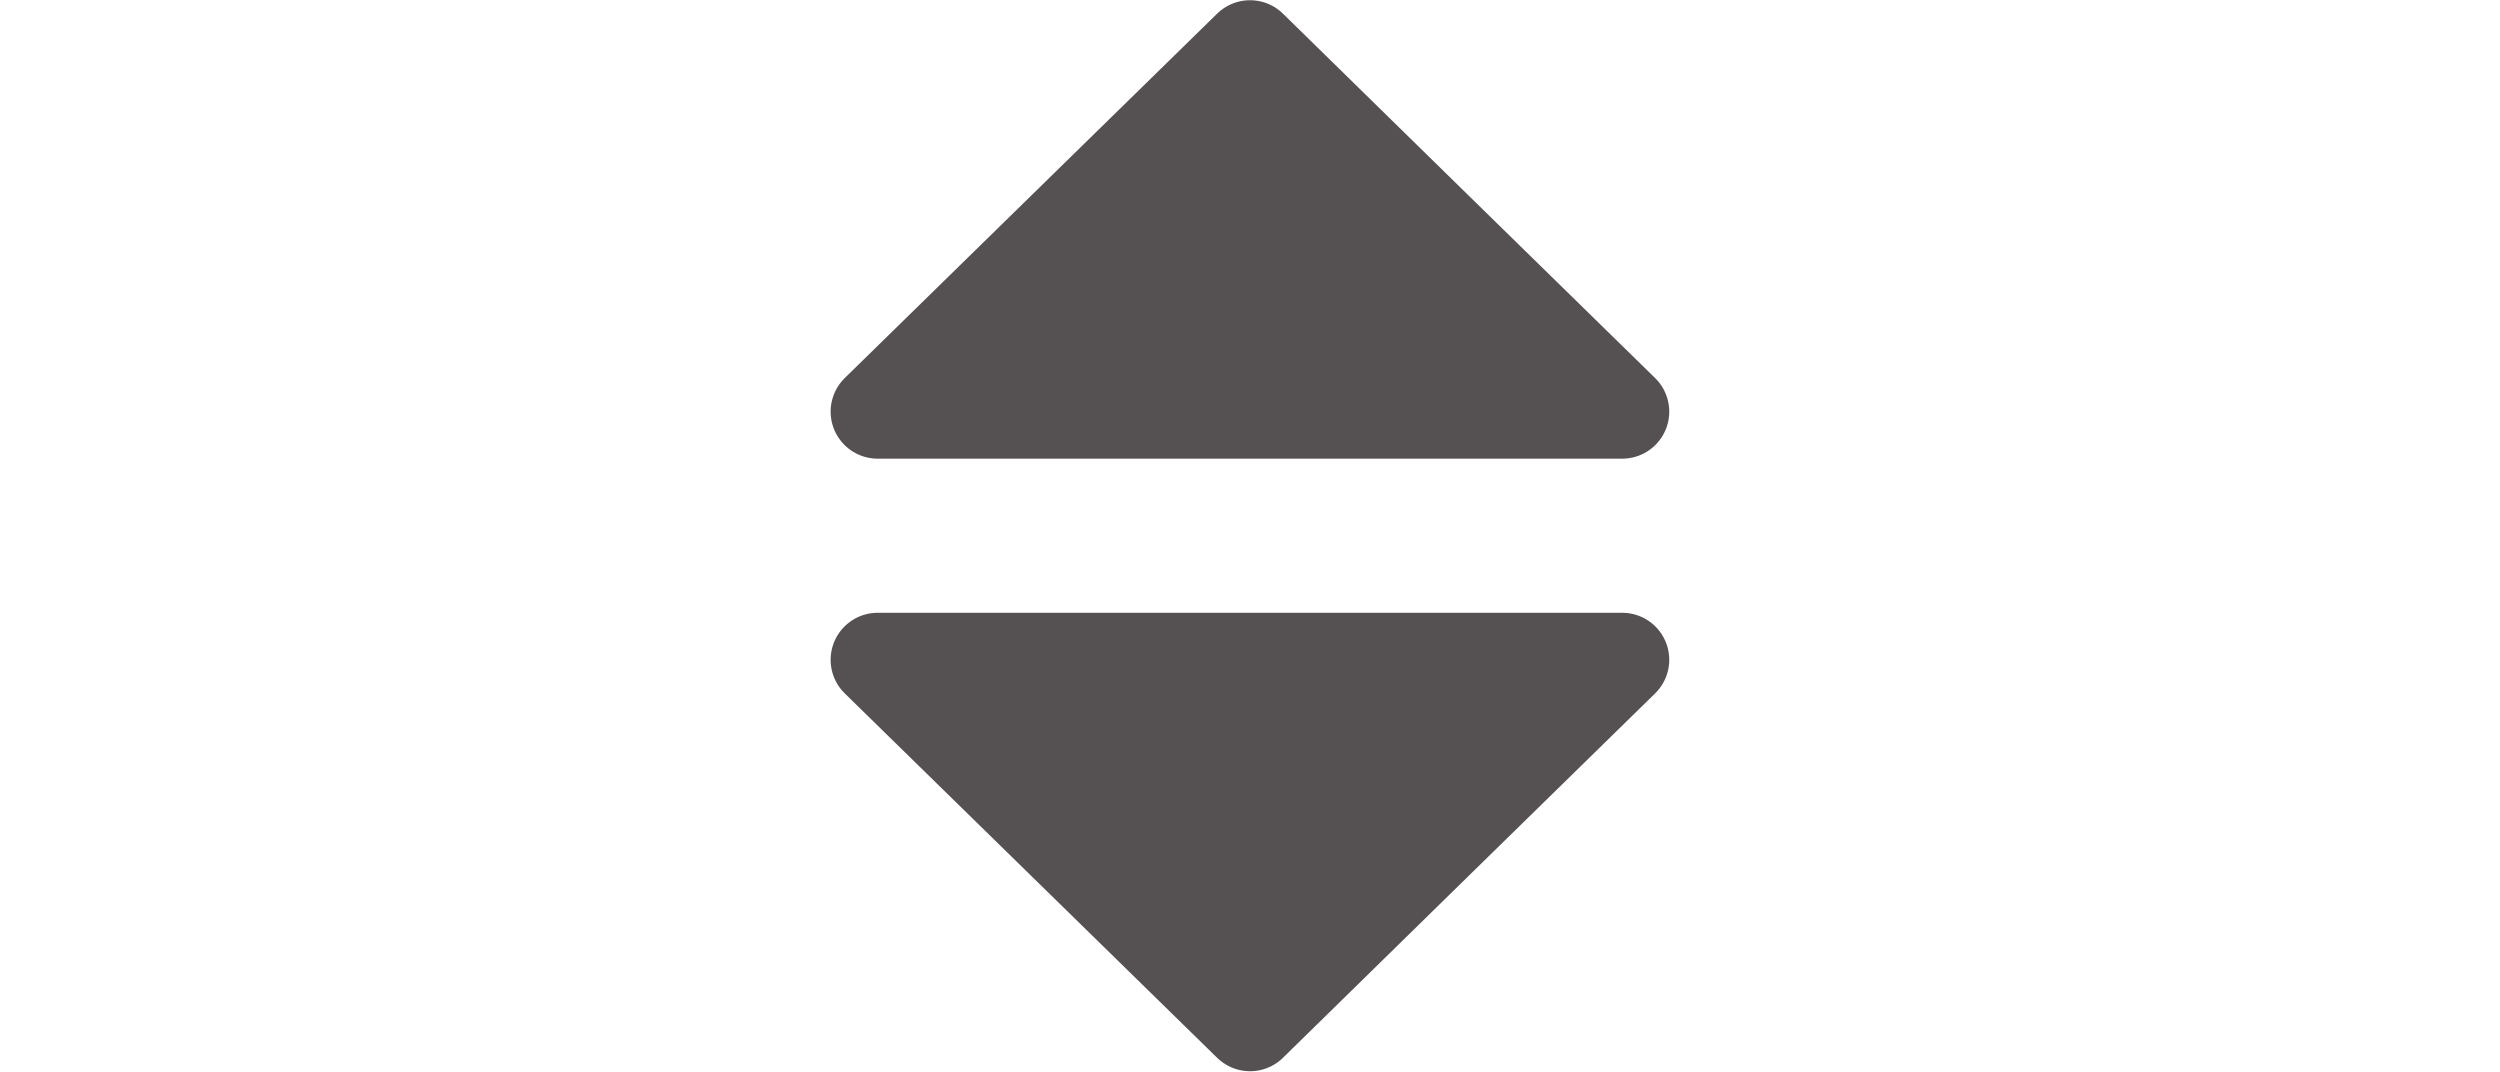
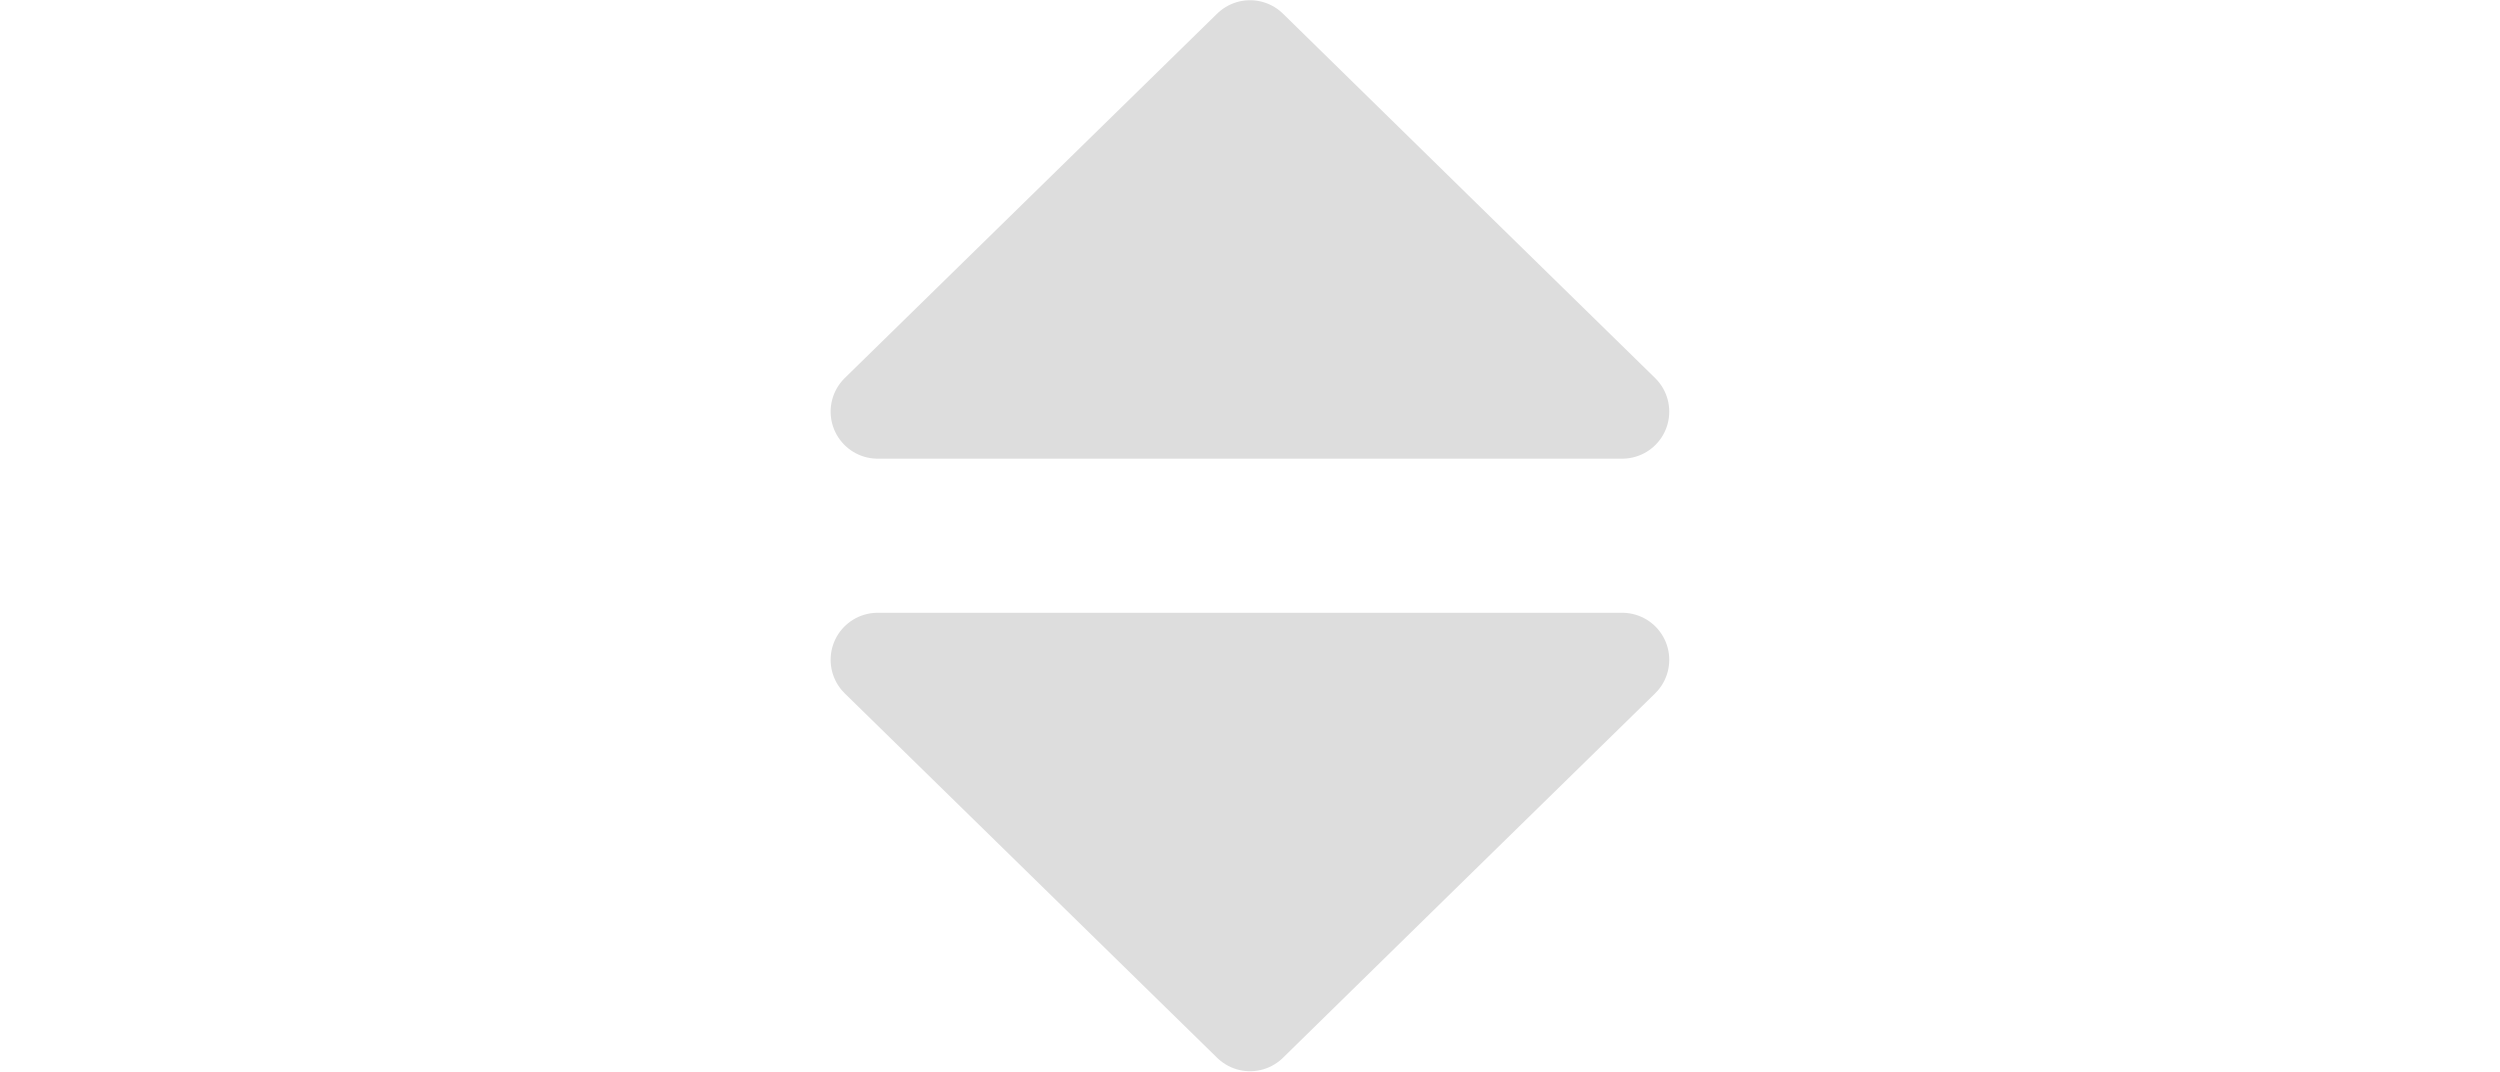
<svg xmlns="http://www.w3.org/2000/svg" id="svg3547" version="1.1" width="21" height="9">
  <defs id="defs3551" />
-   <g transform="matrix(0.932664,0,0,0.932664,-219.5645,-368.0922)" id="g4486">
-     <path style="color:#000000;fill:#555152;fill-opacity:1;fill-rule:nonzero;stroke:#555152;stroke-width:0.847;stroke-linecap:round;stroke-linejoin:round;stroke-miterlimit:4;stroke-opacity:1;stroke-dasharray:none;marker:none;visibility:visible;display:inline;overflow:visible;enable-background:accumulate" d="m 246.675,403.892 -1.677,-1.641 -1.677,-1.641 3.353,0 3.353,0 -1.677,1.641 z" id="path4482" />
-     <path id="path4484" d="m 246.675,395.093 -1.677,1.641 -1.677,1.641 3.353,0 3.353,0 -1.677,-1.641 z" style="color:#000000;fill:#555152;fill-opacity:1;fill-rule:nonzero;stroke:#555152;stroke-width:0.847;stroke-linecap:round;stroke-linejoin:round;stroke-miterlimit:4;stroke-opacity:1;stroke-dasharray:none;marker:none;visibility:visible;display:inline;overflow:visible;enable-background:accumulate" />
+   <g transform="matrix(0.932664,0,0,0.932664,-219.5645,-368.0922)" id="g4486" style="fill:#dddddd;fill-opacity:1;stroke:#dddddd;stroke-opacity:1">
+     <path style="color:#000000;fill:#dddddd;fill-opacity:1;fill-rule:nonzero;stroke:#dddddd;stroke-width:0.847;stroke-linecap:round;stroke-linejoin:round;stroke-miterlimit:4;stroke-opacity:1;stroke-dasharray:none;marker:none;visibility:visible;display:inline;overflow:visible;enable-background:accumulate" d="m 246.675,403.892 -1.677,-1.641 -1.677,-1.641 3.353,0 3.353,0 -1.677,1.641 z" id="path4482" />
+     <path id="path4484" d="m 246.675,395.093 -1.677,1.641 -1.677,1.641 3.353,0 3.353,0 -1.677,-1.641 z" style="color:#000000;fill:#dddddd;fill-opacity:1;fill-rule:nonzero;stroke:#dddddd;stroke-width:0.847;stroke-linecap:round;stroke-linejoin:round;stroke-miterlimit:4;stroke-opacity:1;stroke-dasharray:none;marker:none;visibility:visible;display:inline;overflow:visible;enable-background:accumulate" />
  </g>
</svg>
